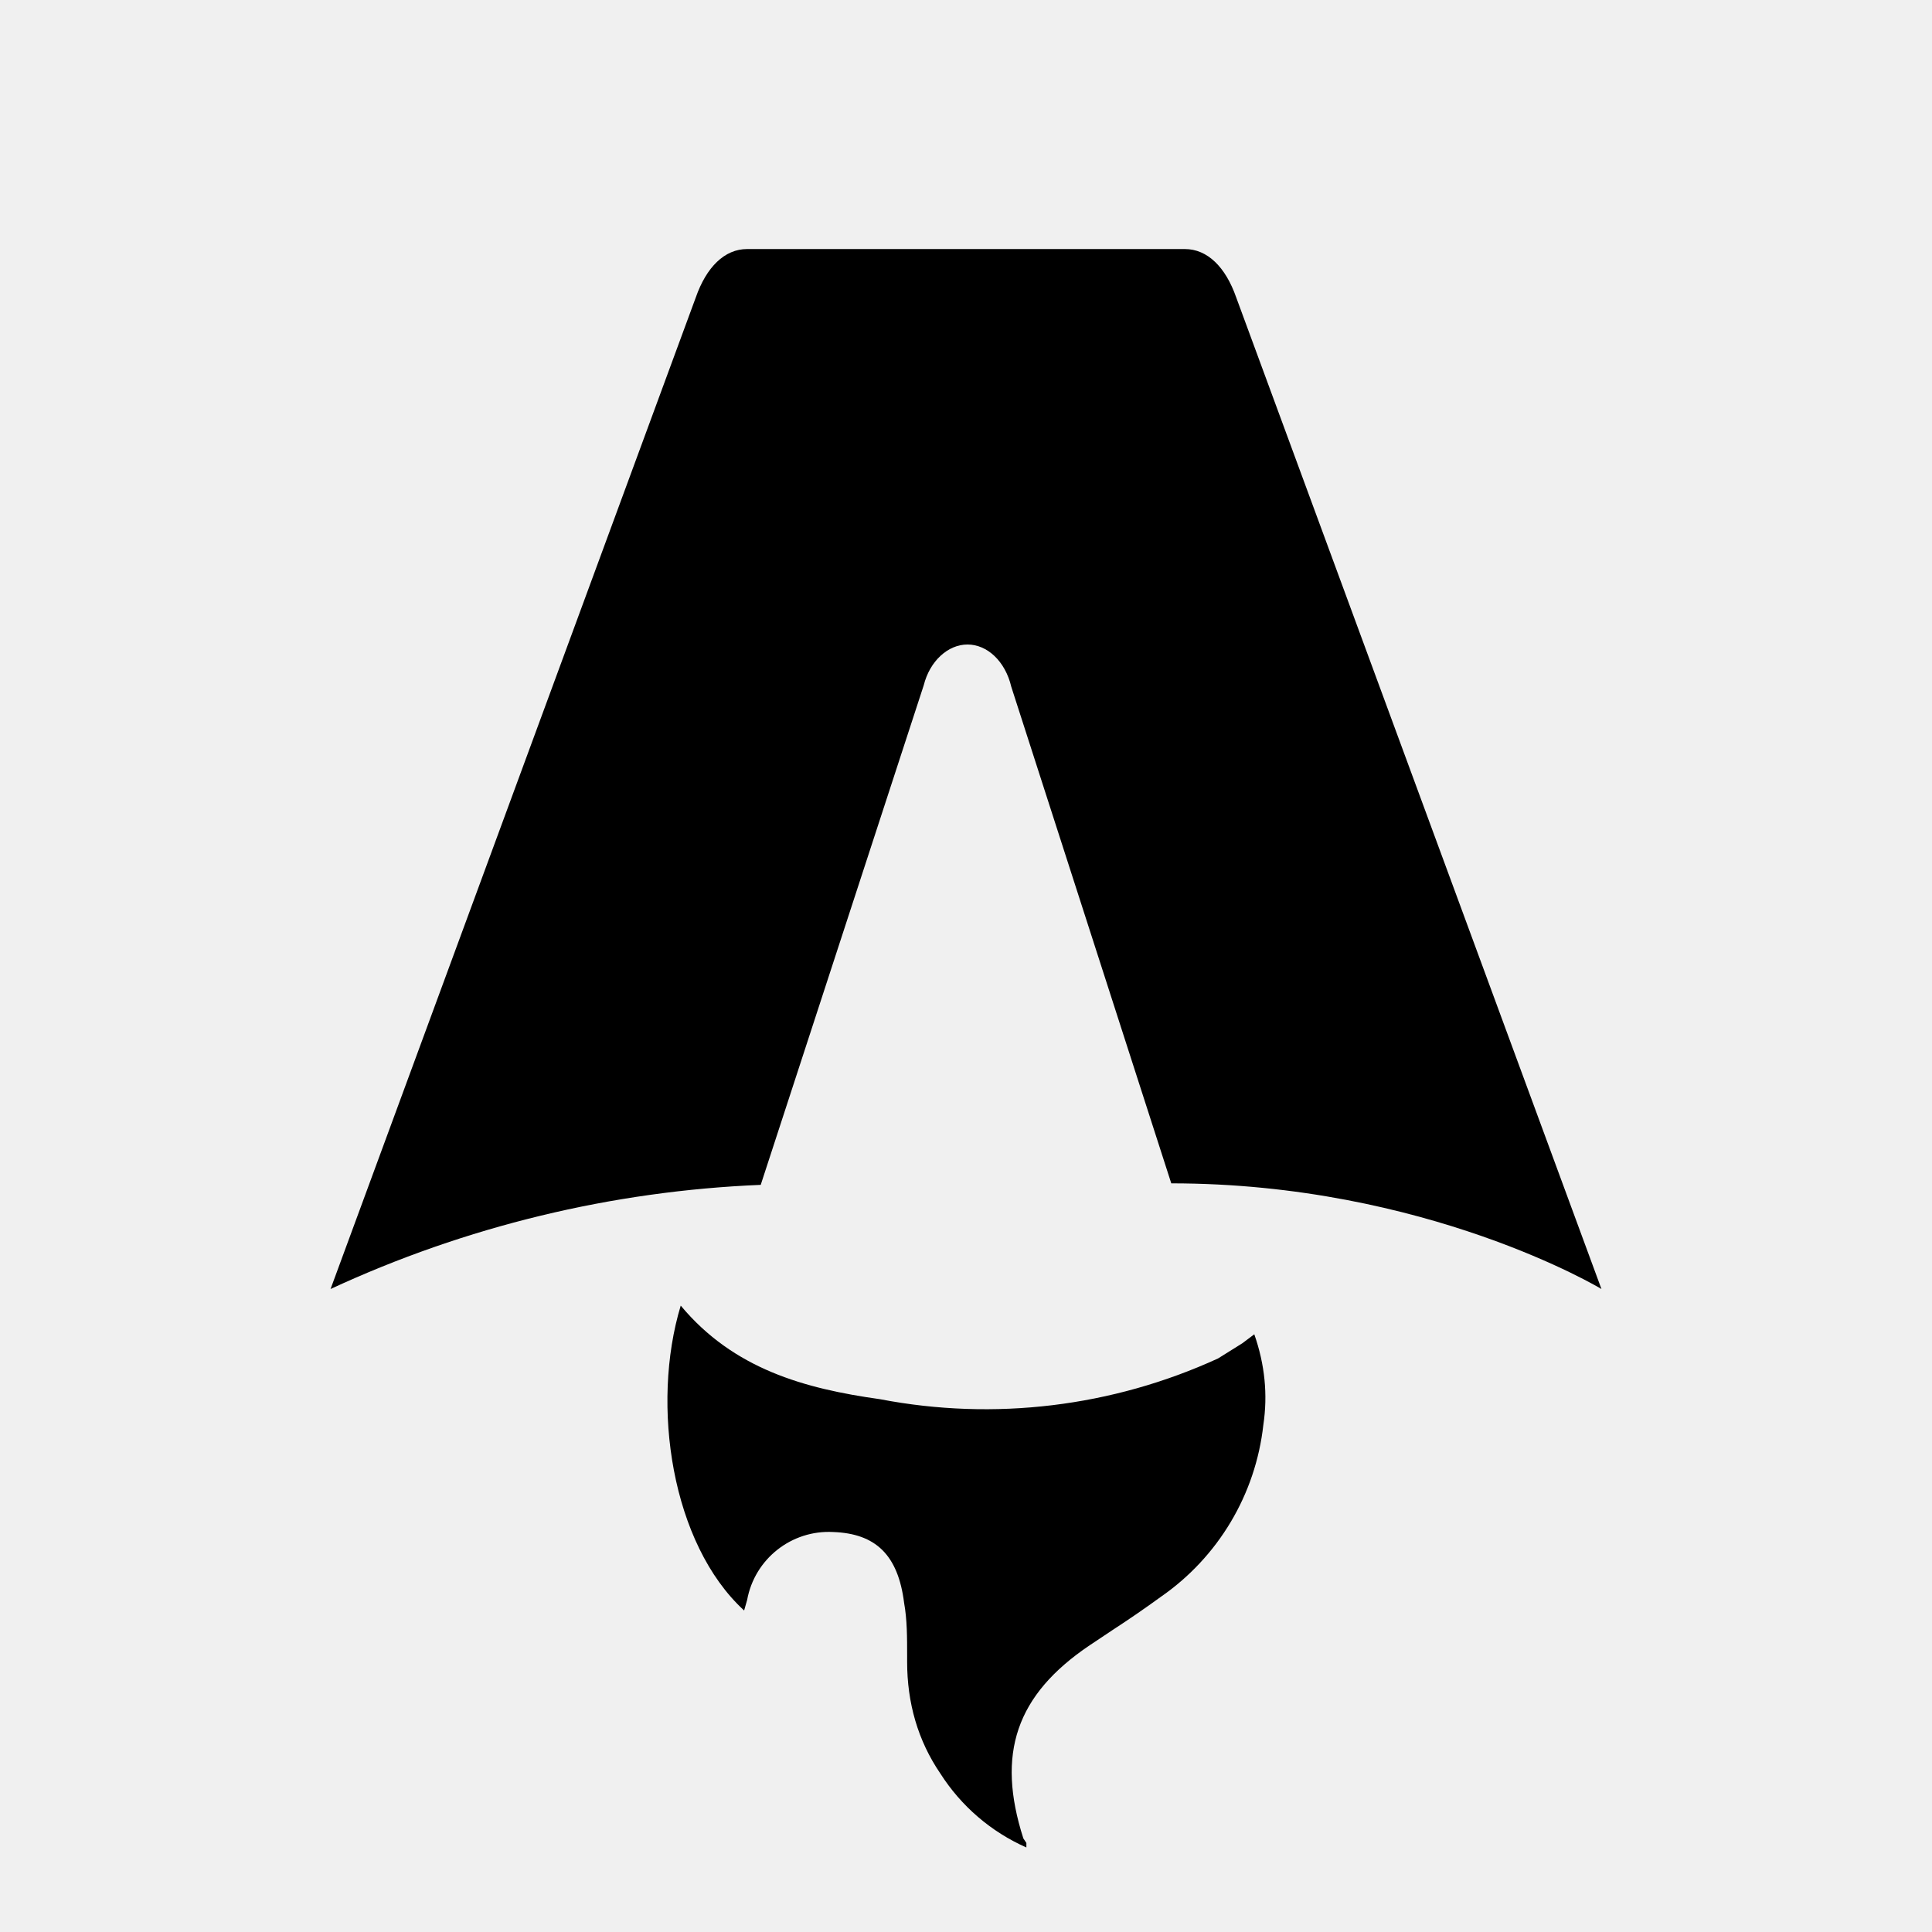
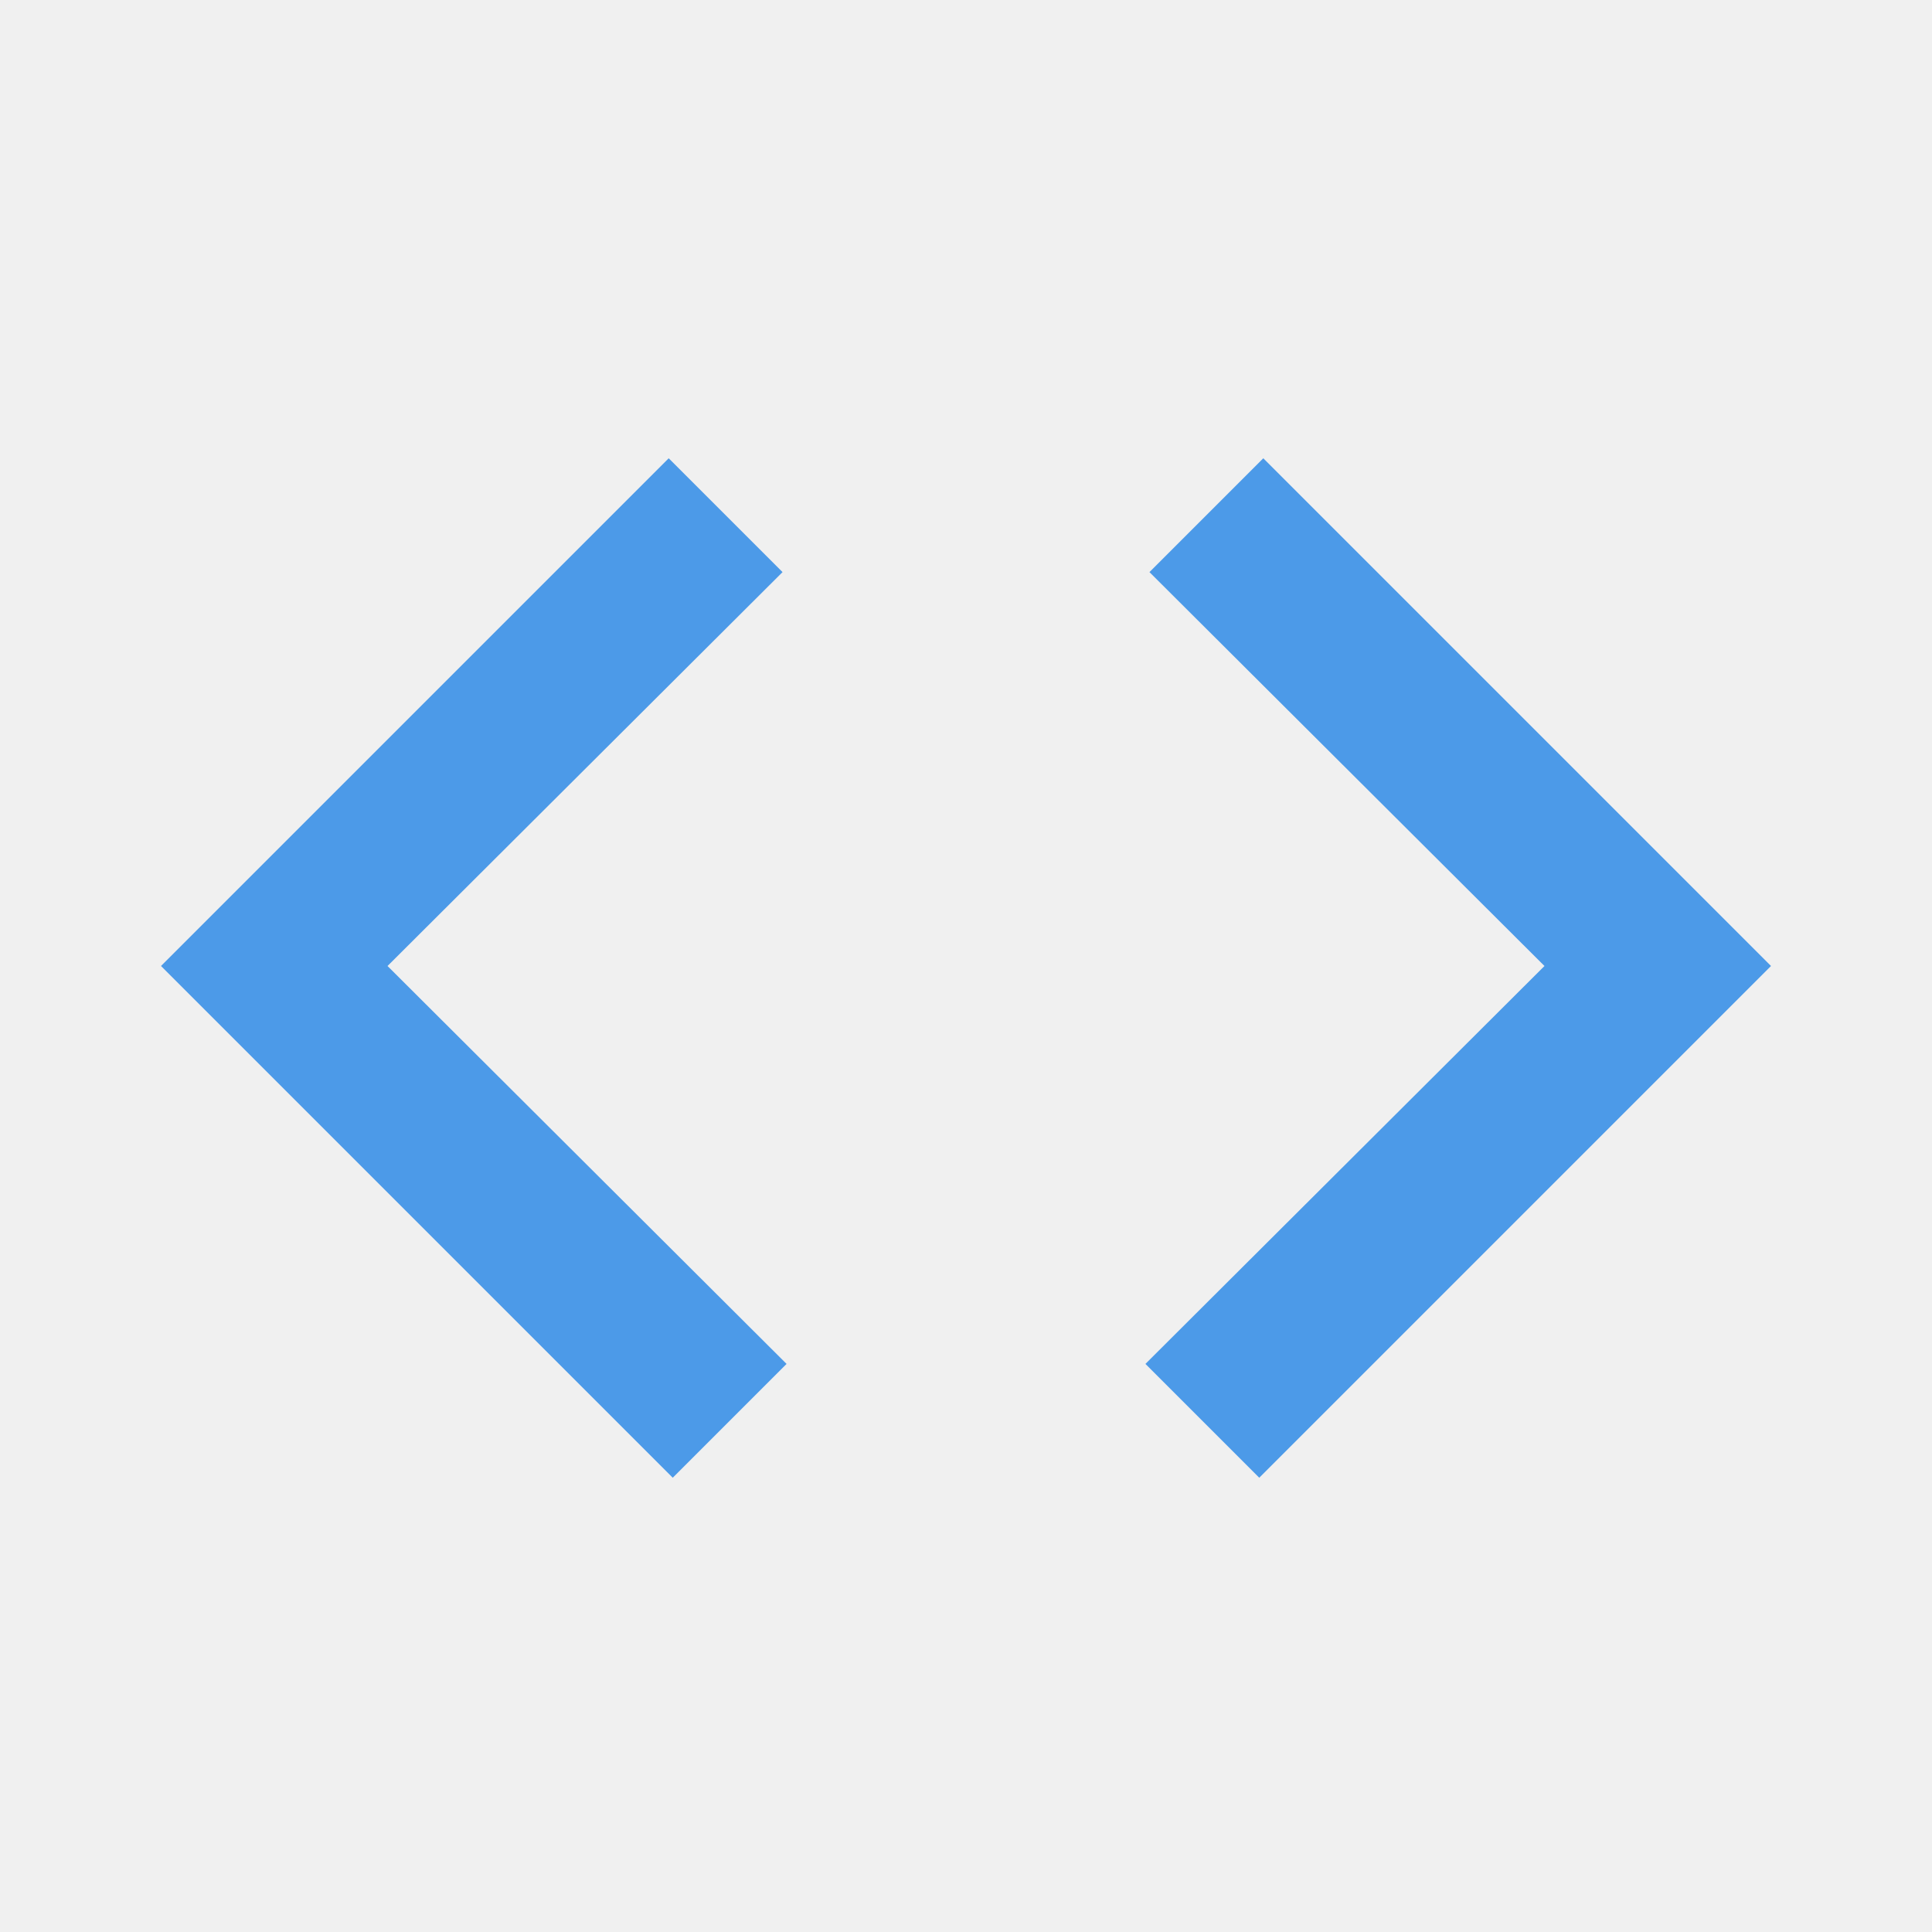
- <svg xmlns="http://www.w3.org/2000/svg" fill="none" viewBox="0 0 128 128">
-   <path d="M50.4 78.5a75.1 75.1 0 0 0-28.5 6.9l24.2-65.7c.7-2 1.9-3.2 3.4-3.2h29c1.5 0 2.7 1.2 3.4 3.2l24.2 65.7s-11.6-7-28.5-7L67 45.5c-.4-1.7-1.6-2.8-2.9-2.8-1.3 0-2.5 1.1-2.9 2.7L50.4 78.5Zm-1.1 28.2Zm-4.2-20.2c-2 6.6-.6 15.8 4.2 20.2a17.5 17.5 0 0 1 .2-.7 5.5 5.5 0 0 1 5.7-4.5c2.8.1 4.3 1.5 4.7 4.7.2 1.1.2 2.3.2 3.5v.4c0 2.7.7 5.2 2.2 7.4a13 13 0 0 0 5.7 4.9v-.3l-.2-.3c-1.8-5.6-.5-9.5 4.4-12.8l1.5-1a73 73 0 0 0 3.2-2.2 16 16 0 0 0 6.8-11.4c.3-2 .1-4-.6-6l-.8.6-1.6 1a37 37 0 0 1-22.4 2.7c-5-.7-9.7-2-13.2-6.2Z" />
-   <style>
-         path { fill: #000; }
-         @media (prefers-color-scheme: dark) {
-             path { fill: #FFF; }
-         }
-     </style>
+ <svg xmlns="http://www.w3.org/2000/svg" data-name="Layer 45" height="24" id="Layer_45" viewBox="0 0 24 24" width="24">
+   <polygon points="15.643 18.357 14.229 16.943 19.186 12 14.279 7.107 15.693 5.693 22 12 15.643 18.357" style="fill:#4c9ae8" />
+   <polygon points="8.357 18.357 9.771 16.943 4.814 12 9.721 7.107 8.307 5.693 2 12 8.357 18.357" style="fill:#4c9ae8" />
</svg>
